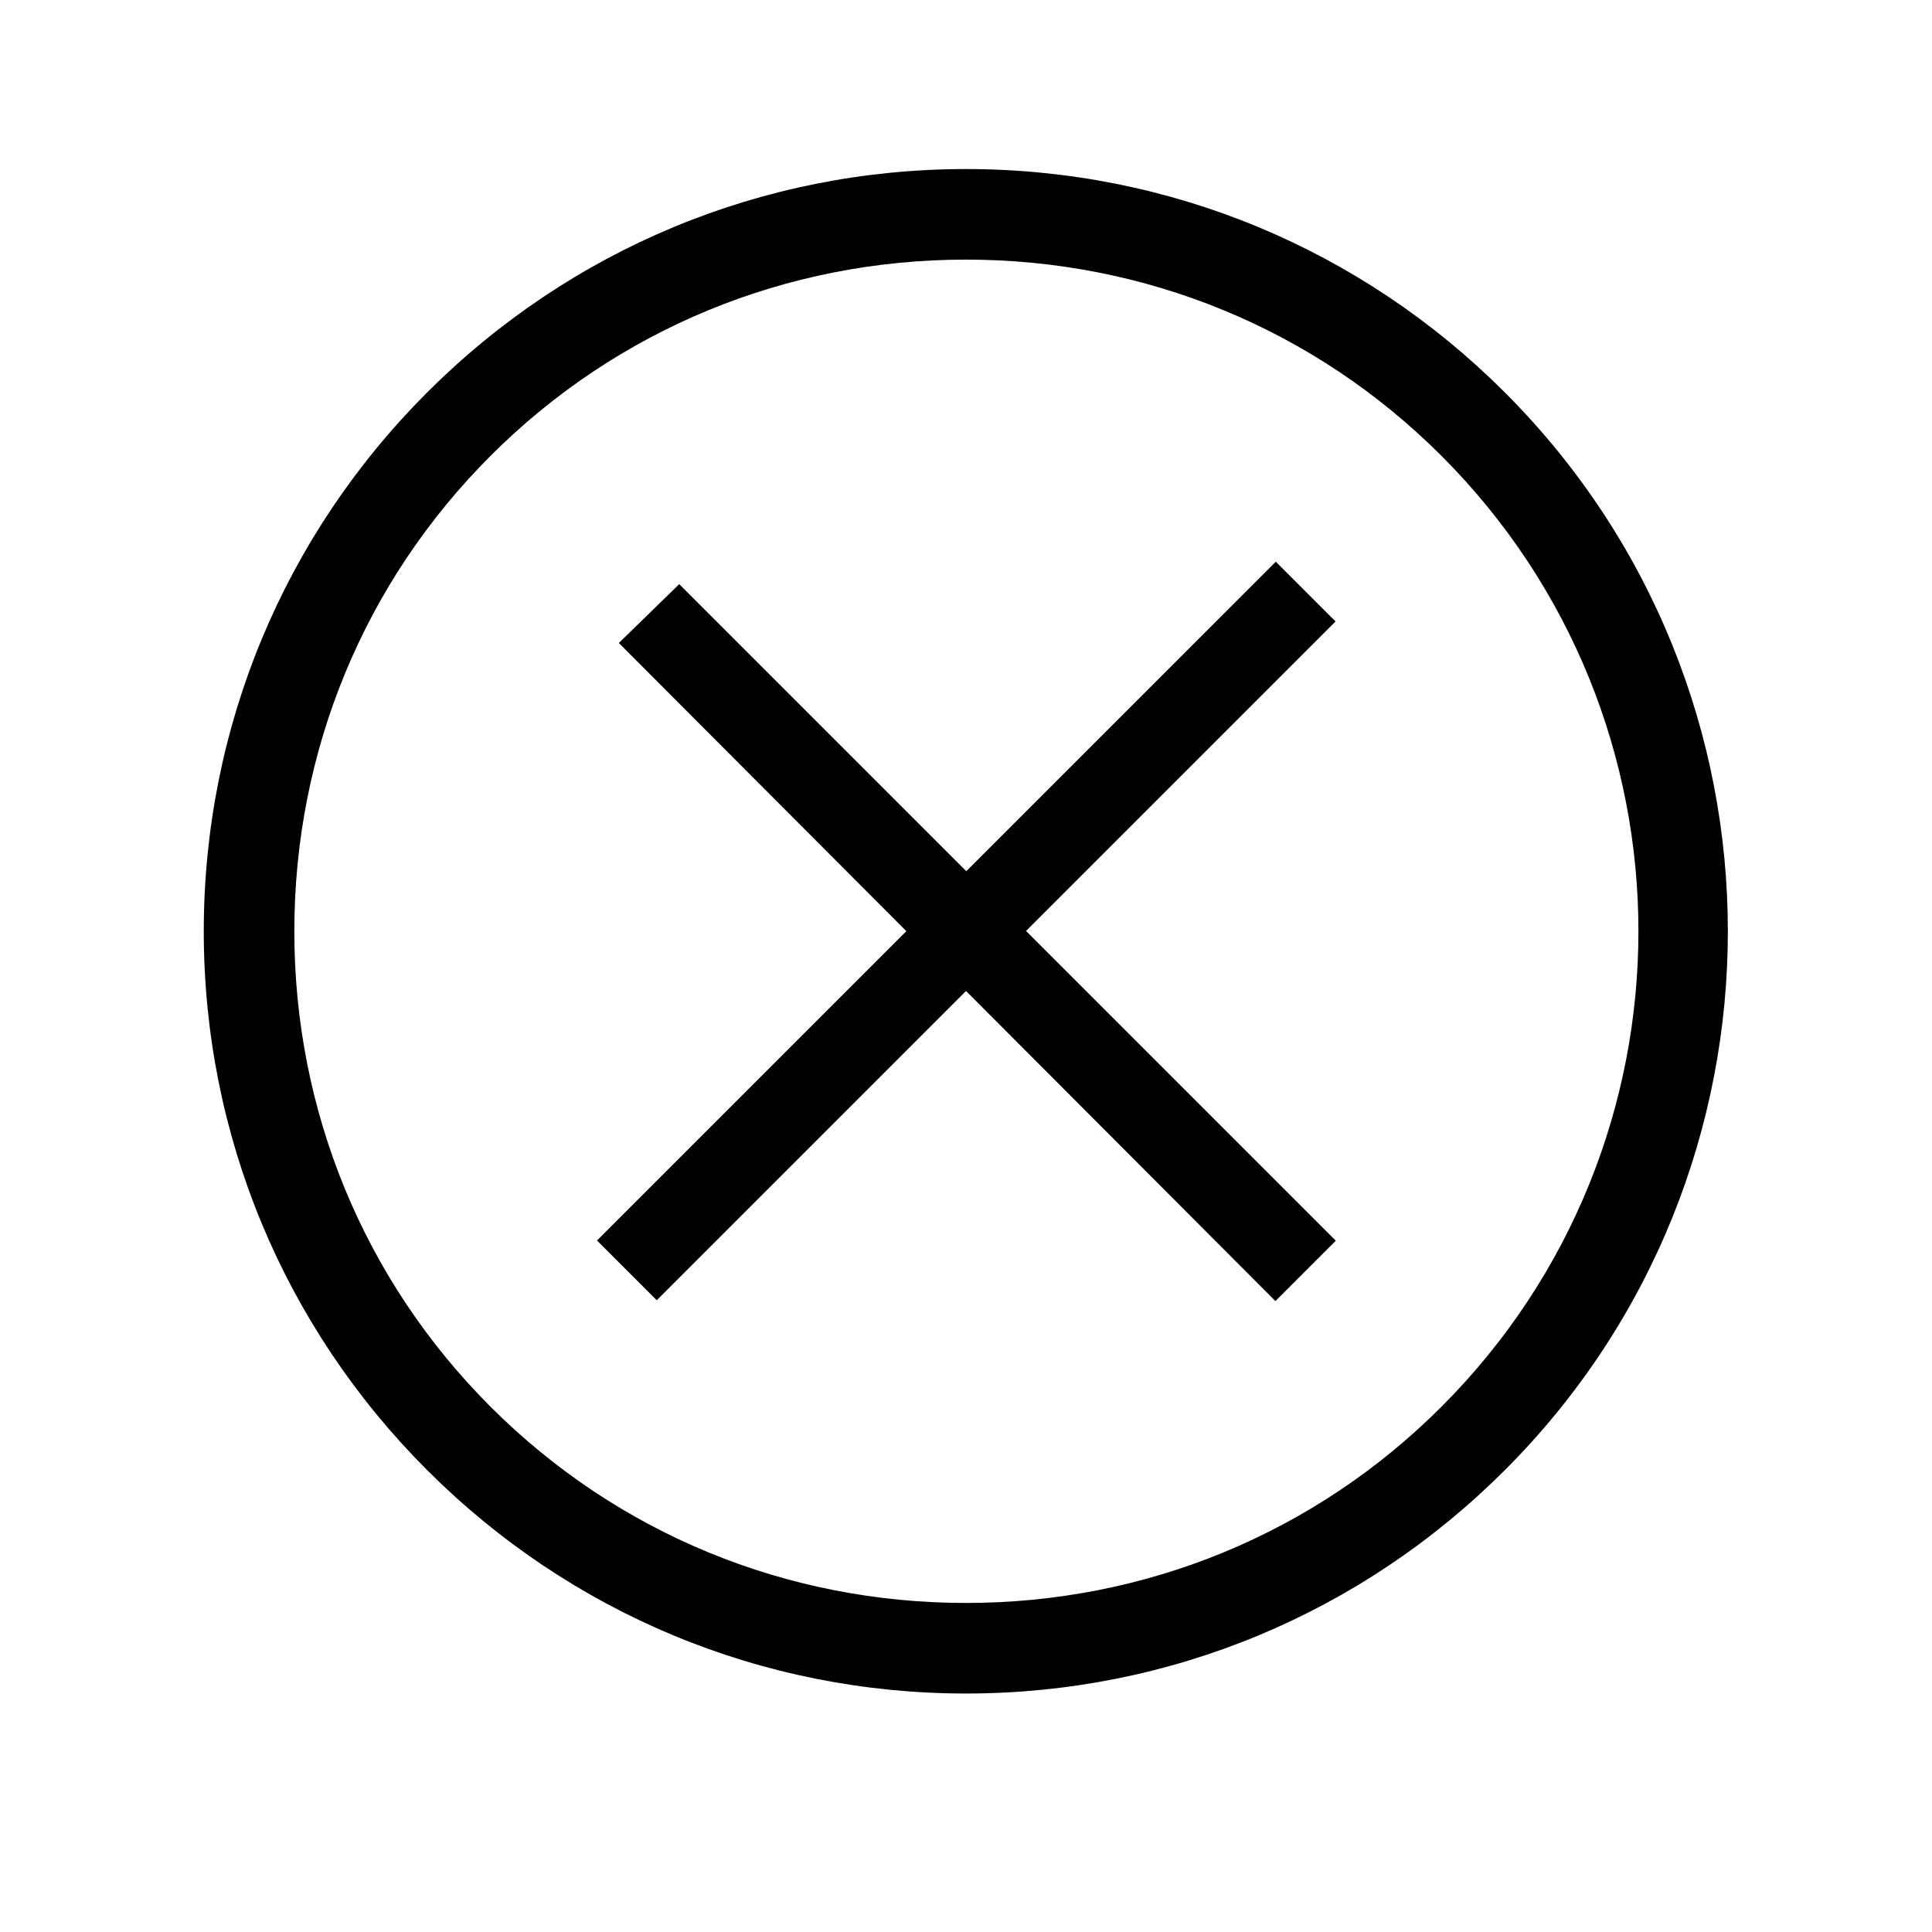
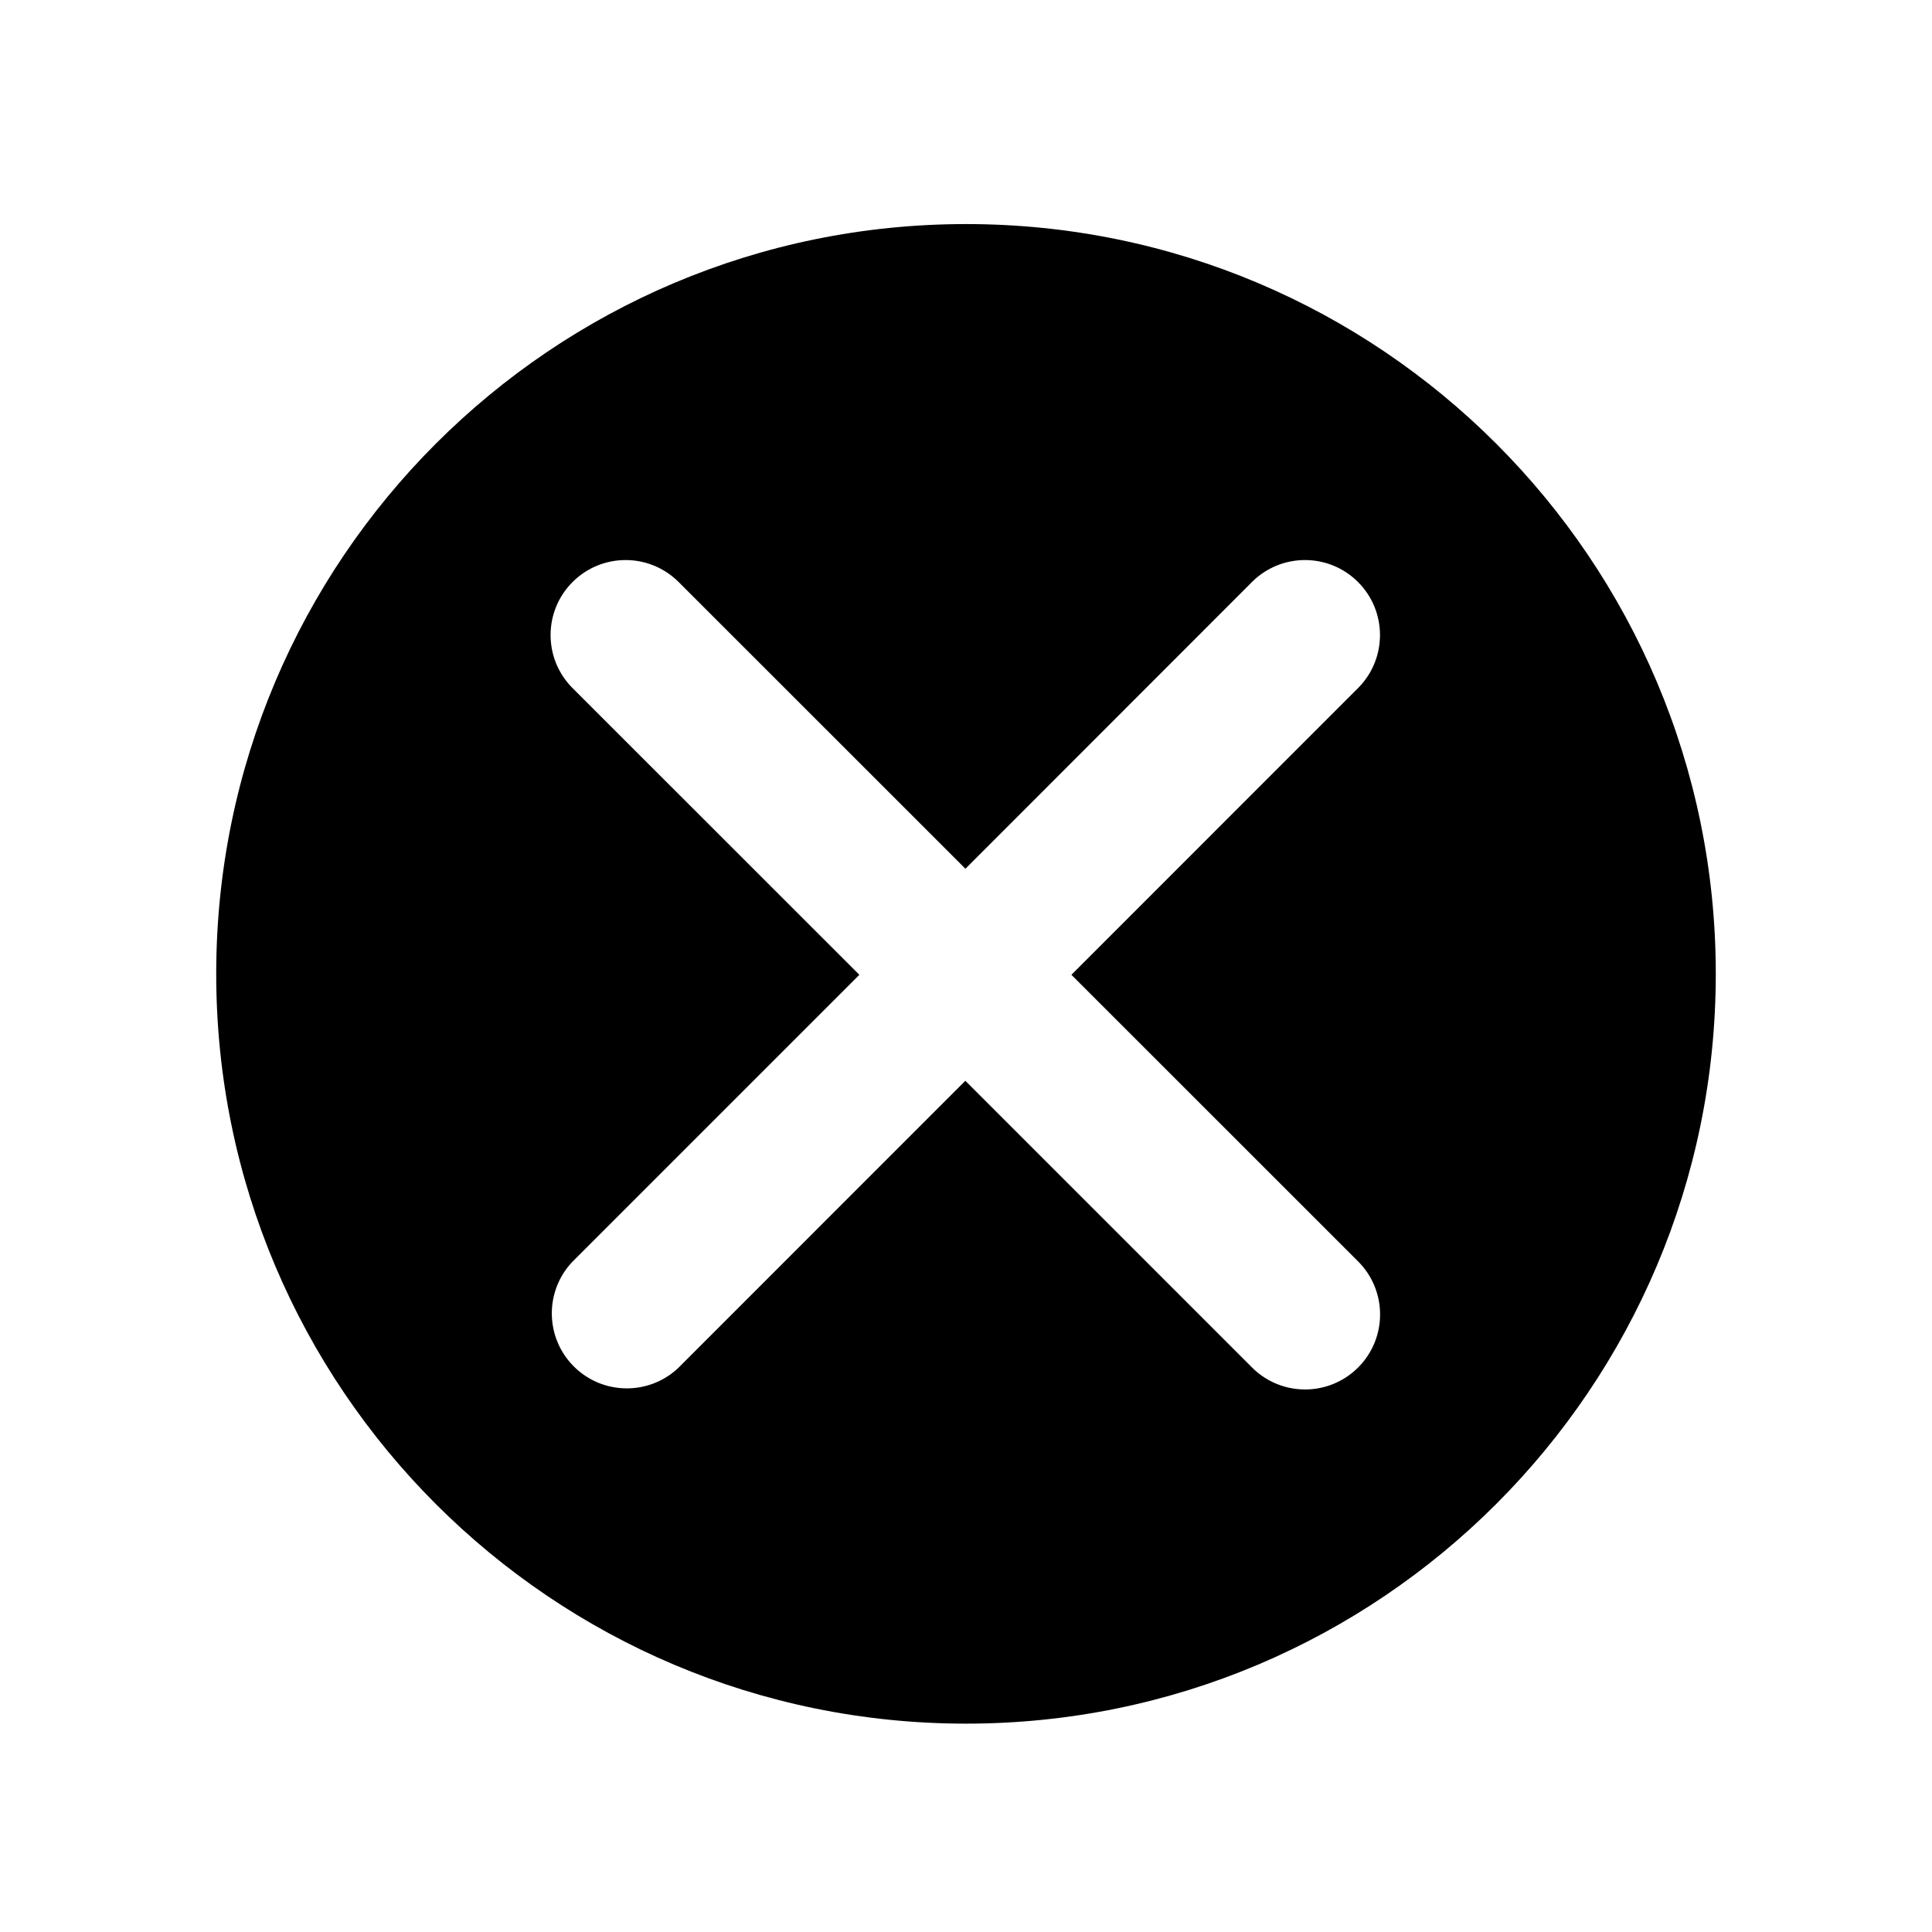
- <svg xmlns="http://www.w3.org/2000/svg" width="24px" height="24px" viewBox="0 0 1024 1024" fill="#000000" class="icon" version="1.1">
-   <path d="M512 897.6c-108 0-209.6-42.4-285.6-118.4-76-76-118.4-177.6-118.4-285.6 0-108 42.4-209.6 118.4-285.6 76-76 177.6-118.4 285.6-118.4 108 0 209.6 42.4 285.6 118.4 157.6 157.6 157.6 413.6 0 571.2-76 76-177.6 118.4-285.6 118.4z m0-760c-95.2 0-184.8 36.8-252 104-67.2 67.2-104 156.8-104 252s36.8 184.8 104 252c67.2 67.2 156.8 104 252 104 95.2 0 184.8-36.8 252-104 139.2-139.2 139.2-364.8 0-504-67.2-67.2-156.8-104-252-104z" fill="" />
-   <path d="M707.872 329.392L348.096 689.16l-31.68-31.68 359.776-359.768z" fill="" />
-   <path d="M328 340.8l32-31.2 348 348-32 32z" fill="" />
+ <svg xmlns="http://www.w3.org/2000/svg" fill="#000000" width="24px" height="24px" viewBox="-1.7 0 20.4 20.4" class="cf-icon-svg">
+   <path d="M16.417 10.283A7.917 7.917 0 1 1 8.5 2.366a7.916 7.916 0 0 1 7.917 7.917zm-6.804.01 3.032-3.033a.792.792 0 0 0-1.12-1.12L8.494 9.173 5.46 6.14a.792.792 0 0 0-1.12 1.12l3.034 3.033-3.033 3.033a.792.792 0 0 0 1.12 1.119l3.032-3.033 3.033 3.033a.792.792 0 0 0 1.12-1.12z" />
</svg>
